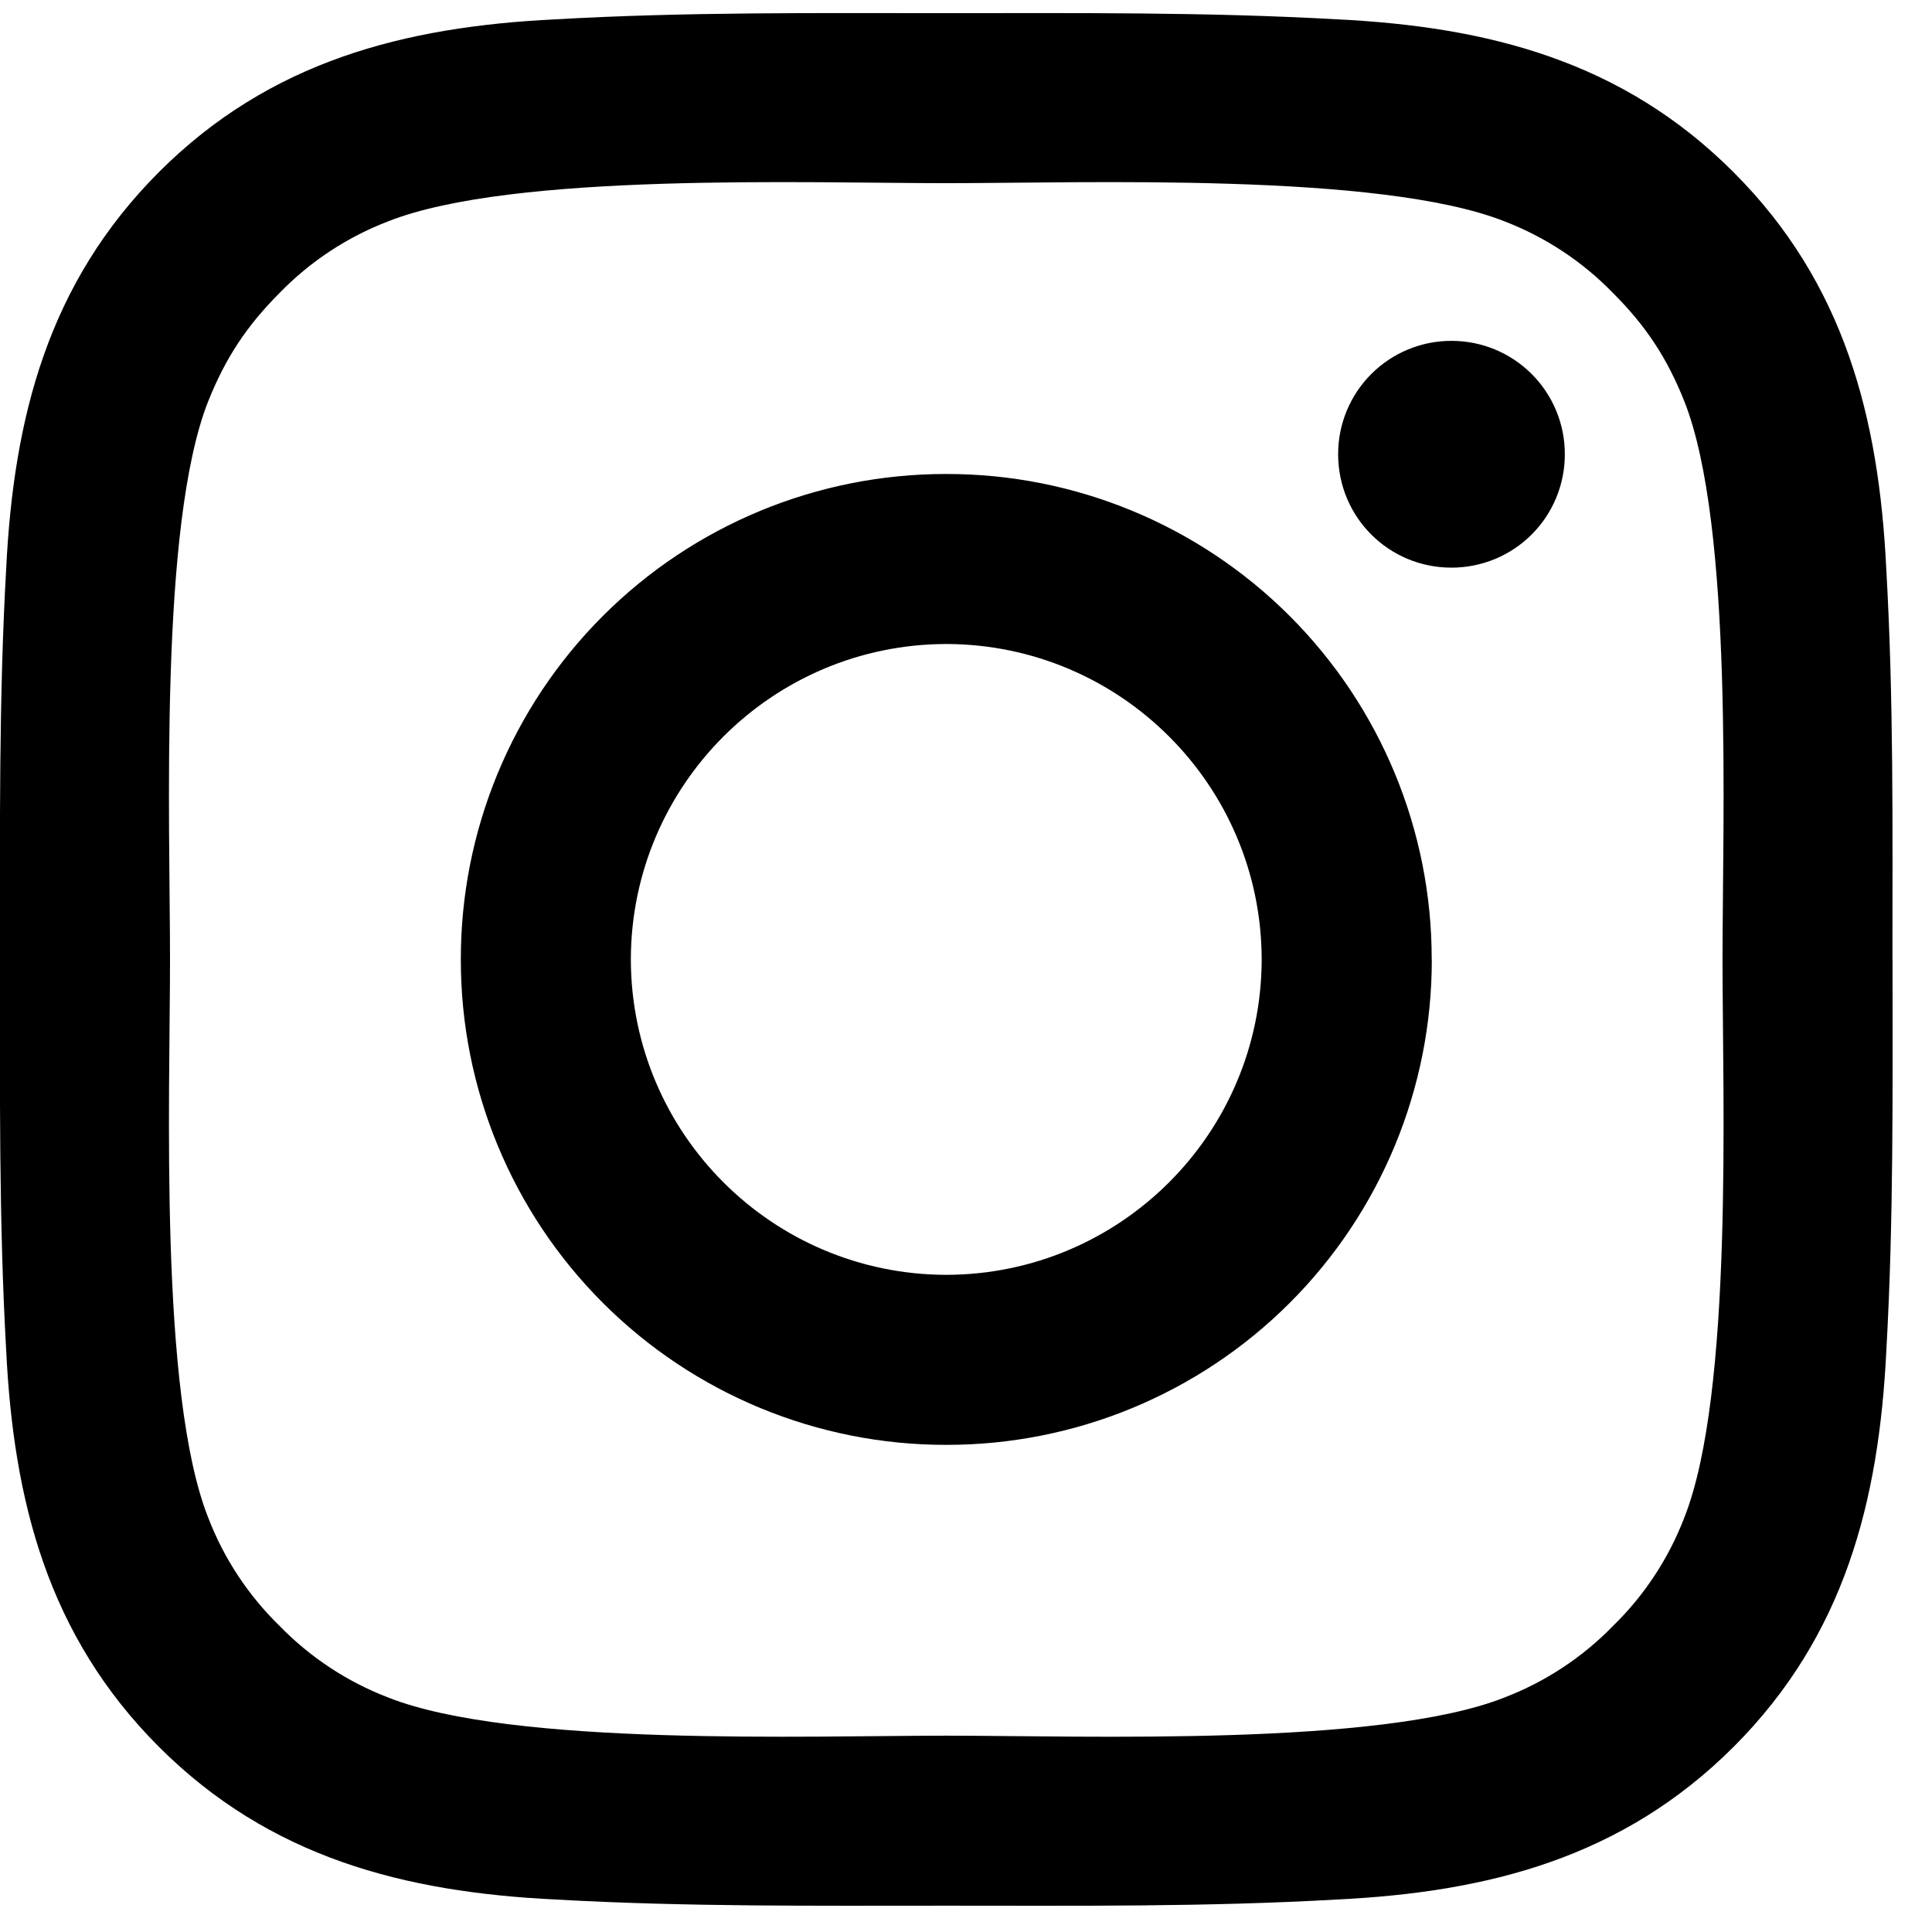
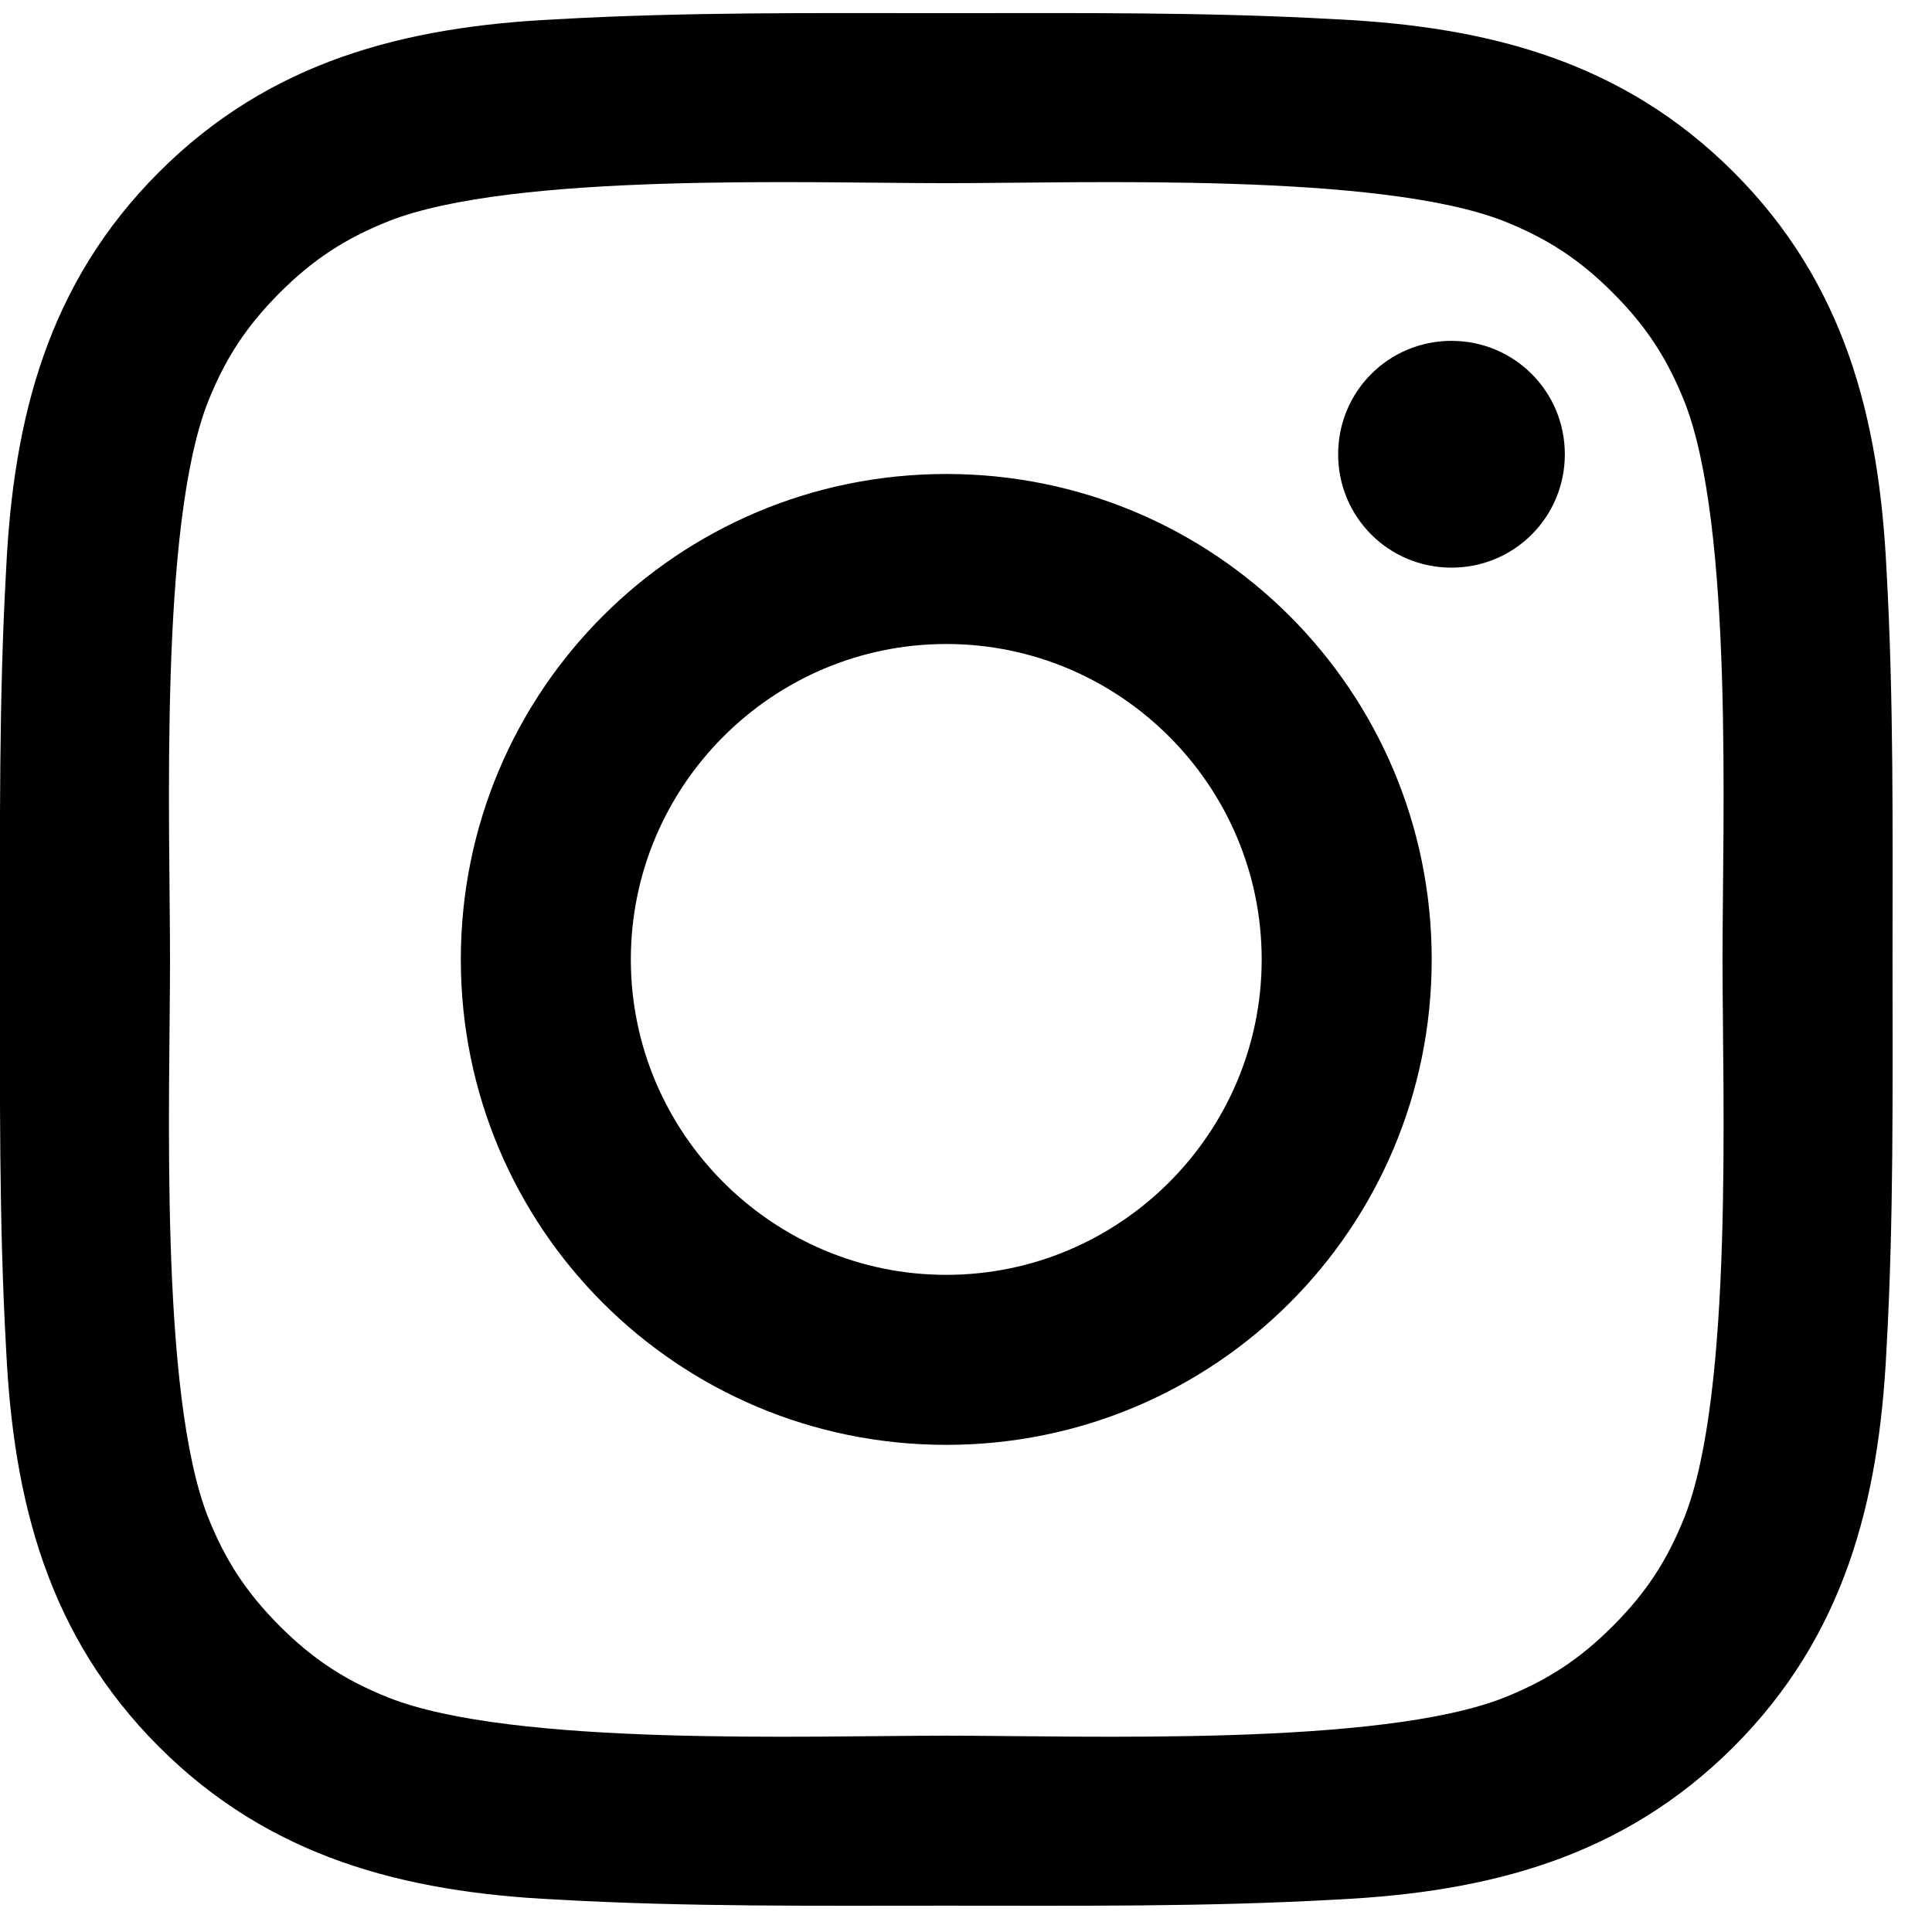
<svg xmlns="http://www.w3.org/2000/svg" width="21" height="21" viewBox="0 0 21 21" fill="none">
-   <path d="M13.714 10.429a3.435 3.435 0 01-3.428 3.428 3.435 3.435 0 01-3.429-3.428A3.435 3.435 0 0110.286 7a3.435 3.435 0 013.428 3.429zm1.848 0a5.27 5.27 0 00-5.276-5.277 5.27 5.27 0 00-5.277 5.277 5.27 5.27 0 005.277 5.276 5.27 5.27 0 005.277-5.276zm1.447-5.492a1.23 1.23 0 00-1.232-1.232 1.23 1.23 0 00-1.232 1.232c0 .684.549 1.233 1.232 1.233a1.23 1.23 0 001.232-1.232zm-6.723-2.946c1.5 0 4.714-.12 6.067.415a3.29 3.29 0 011.178.777c.362.362.59.71.777 1.179.536 1.352.415 4.567.415 6.067s.12 4.714-.415 6.066a3.288 3.288 0 01-.777 1.18 3.29 3.29 0 01-1.178.776c-1.353.536-4.567.415-6.067.415s-4.715.12-6.067-.415a3.289 3.289 0 01-1.179-.777 3.288 3.288 0 01-.777-1.178c-.535-1.353-.415-4.567-.415-6.067s-.12-4.715.415-6.067c.188-.47.416-.817.777-1.179a3.28 3.28 0 011.179-.777c1.352-.535 4.567-.415 6.067-.415zM20.57 10.43c0-1.42.014-2.826-.067-4.246-.08-1.647-.455-3.107-1.66-4.312C17.638.665 16.179.29 14.53.21 13.11.13 11.704.143 10.285.143S7.46.129 6.04.21C4.393.29 2.933.665 1.728 1.87.522 3.077.148 4.537.067 6.184-.013 7.603 0 9.009 0 10.429s-.013 2.825.067 4.245c.08 1.647.455 3.107 1.66 4.313 1.206 1.205 2.666 1.58 4.313 1.66 1.42.08 2.826.067 4.246.067 1.42 0 2.826.014 4.245-.067 1.648-.08 3.107-.455 4.313-1.66 1.205-1.206 1.58-2.666 1.66-4.313.08-1.42.067-2.826.067-4.245z" fill="#000" />
+   <path d="M13.714 10.429C13.714 12.317 12.174 13.857 10.286 13.857C8.397 13.857 6.857 12.317 6.857 10.429C6.857 8.54 8.397 7 10.286 7C12.174 7 13.714 8.54 13.714 10.429ZM15.562 10.429C15.562 7.509 13.205 5.152 10.286 5.152C7.366 5.152 5.009 7.509 5.009 10.429C5.009 13.348 7.366 15.705 10.286 15.705C13.205 15.705 15.562 13.348 15.562 10.429ZM17.009 4.938C17.009 4.254 16.46 3.705 15.777 3.705C15.094 3.705 14.545 4.254 14.545 4.938C14.545 5.621 15.094 6.17 15.777 6.17C16.46 6.17 17.009 5.621 17.009 4.938ZM10.286 1.991C11.786 1.991 15 1.871 16.353 2.406C16.821 2.594 17.17 2.821 17.531 3.183C17.893 3.545 18.12 3.893 18.308 4.362C18.844 5.714 18.723 8.929 18.723 10.429C18.723 11.929 18.844 15.143 18.308 16.495C18.12 16.964 17.893 17.312 17.531 17.674C17.17 18.036 16.821 18.263 16.353 18.451C15 18.987 11.786 18.866 10.286 18.866C8.786 18.866 5.571 18.987 4.219 18.451C3.75 18.263 3.402 18.036 3.04 17.674C2.679 17.312 2.451 16.964 2.263 16.495C1.728 15.143 1.848 11.929 1.848 10.429C1.848 8.929 1.728 5.714 2.263 4.362C2.451 3.893 2.679 3.545 3.04 3.183C3.402 2.821 3.75 2.594 4.219 2.406C5.571 1.871 8.786 1.991 10.286 1.991ZM20.571 10.429C20.571 9.009 20.585 7.603 20.505 6.183C20.424 4.536 20.049 3.076 18.844 1.871C17.638 0.665 16.179 0.29 14.531 0.21C13.112 0.129 11.705 0.143 10.286 0.143C8.866 0.143 7.46 0.129 6.04 0.21C4.393 0.29 2.933 0.665 1.728 1.871C0.522 3.076 0.147 4.536 0.067 6.183C-0.013 7.603 0 9.009 0 10.429C0 11.848 -0.013 13.255 0.067 14.674C0.147 16.321 0.522 17.781 1.728 18.987C2.933 20.192 4.393 20.567 6.04 20.647C7.46 20.728 8.866 20.714 10.286 20.714C11.705 20.714 13.112 20.728 14.531 20.647C16.179 20.567 17.638 20.192 18.844 18.987C20.049 17.781 20.424 16.321 20.505 14.674C20.585 13.255 20.571 11.848 20.571 10.429Z" fill="black" />
</svg>
